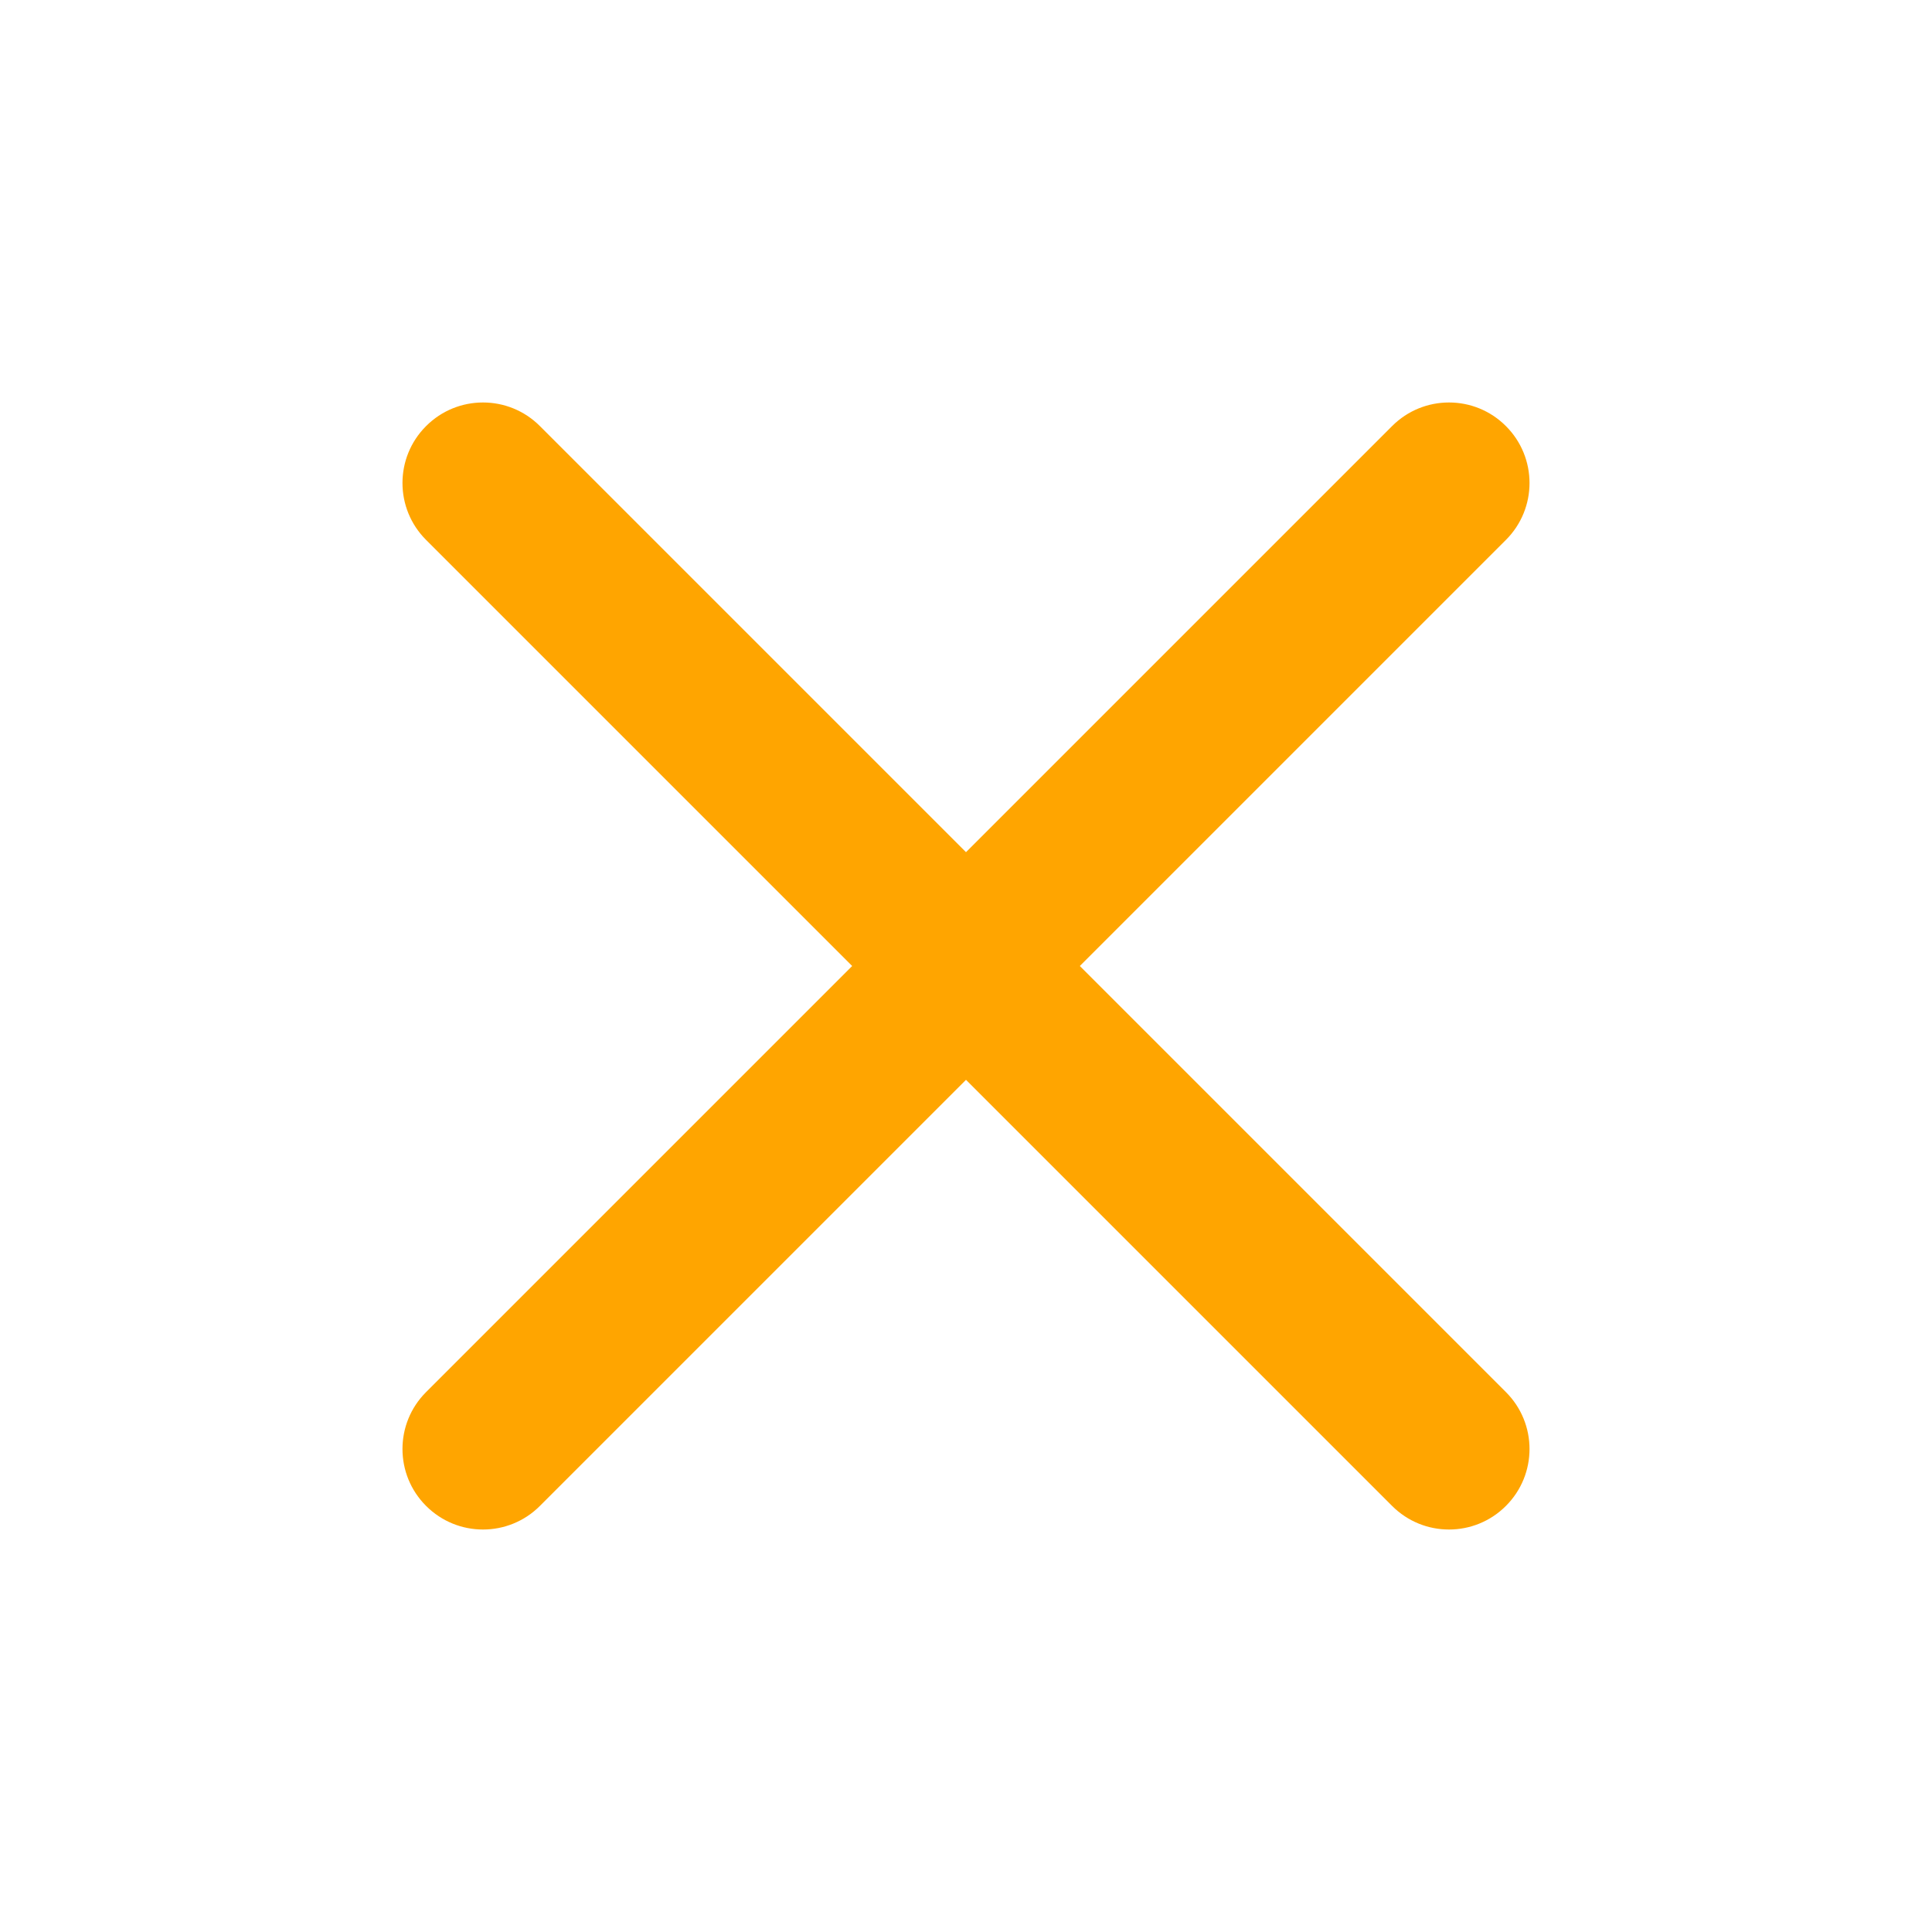
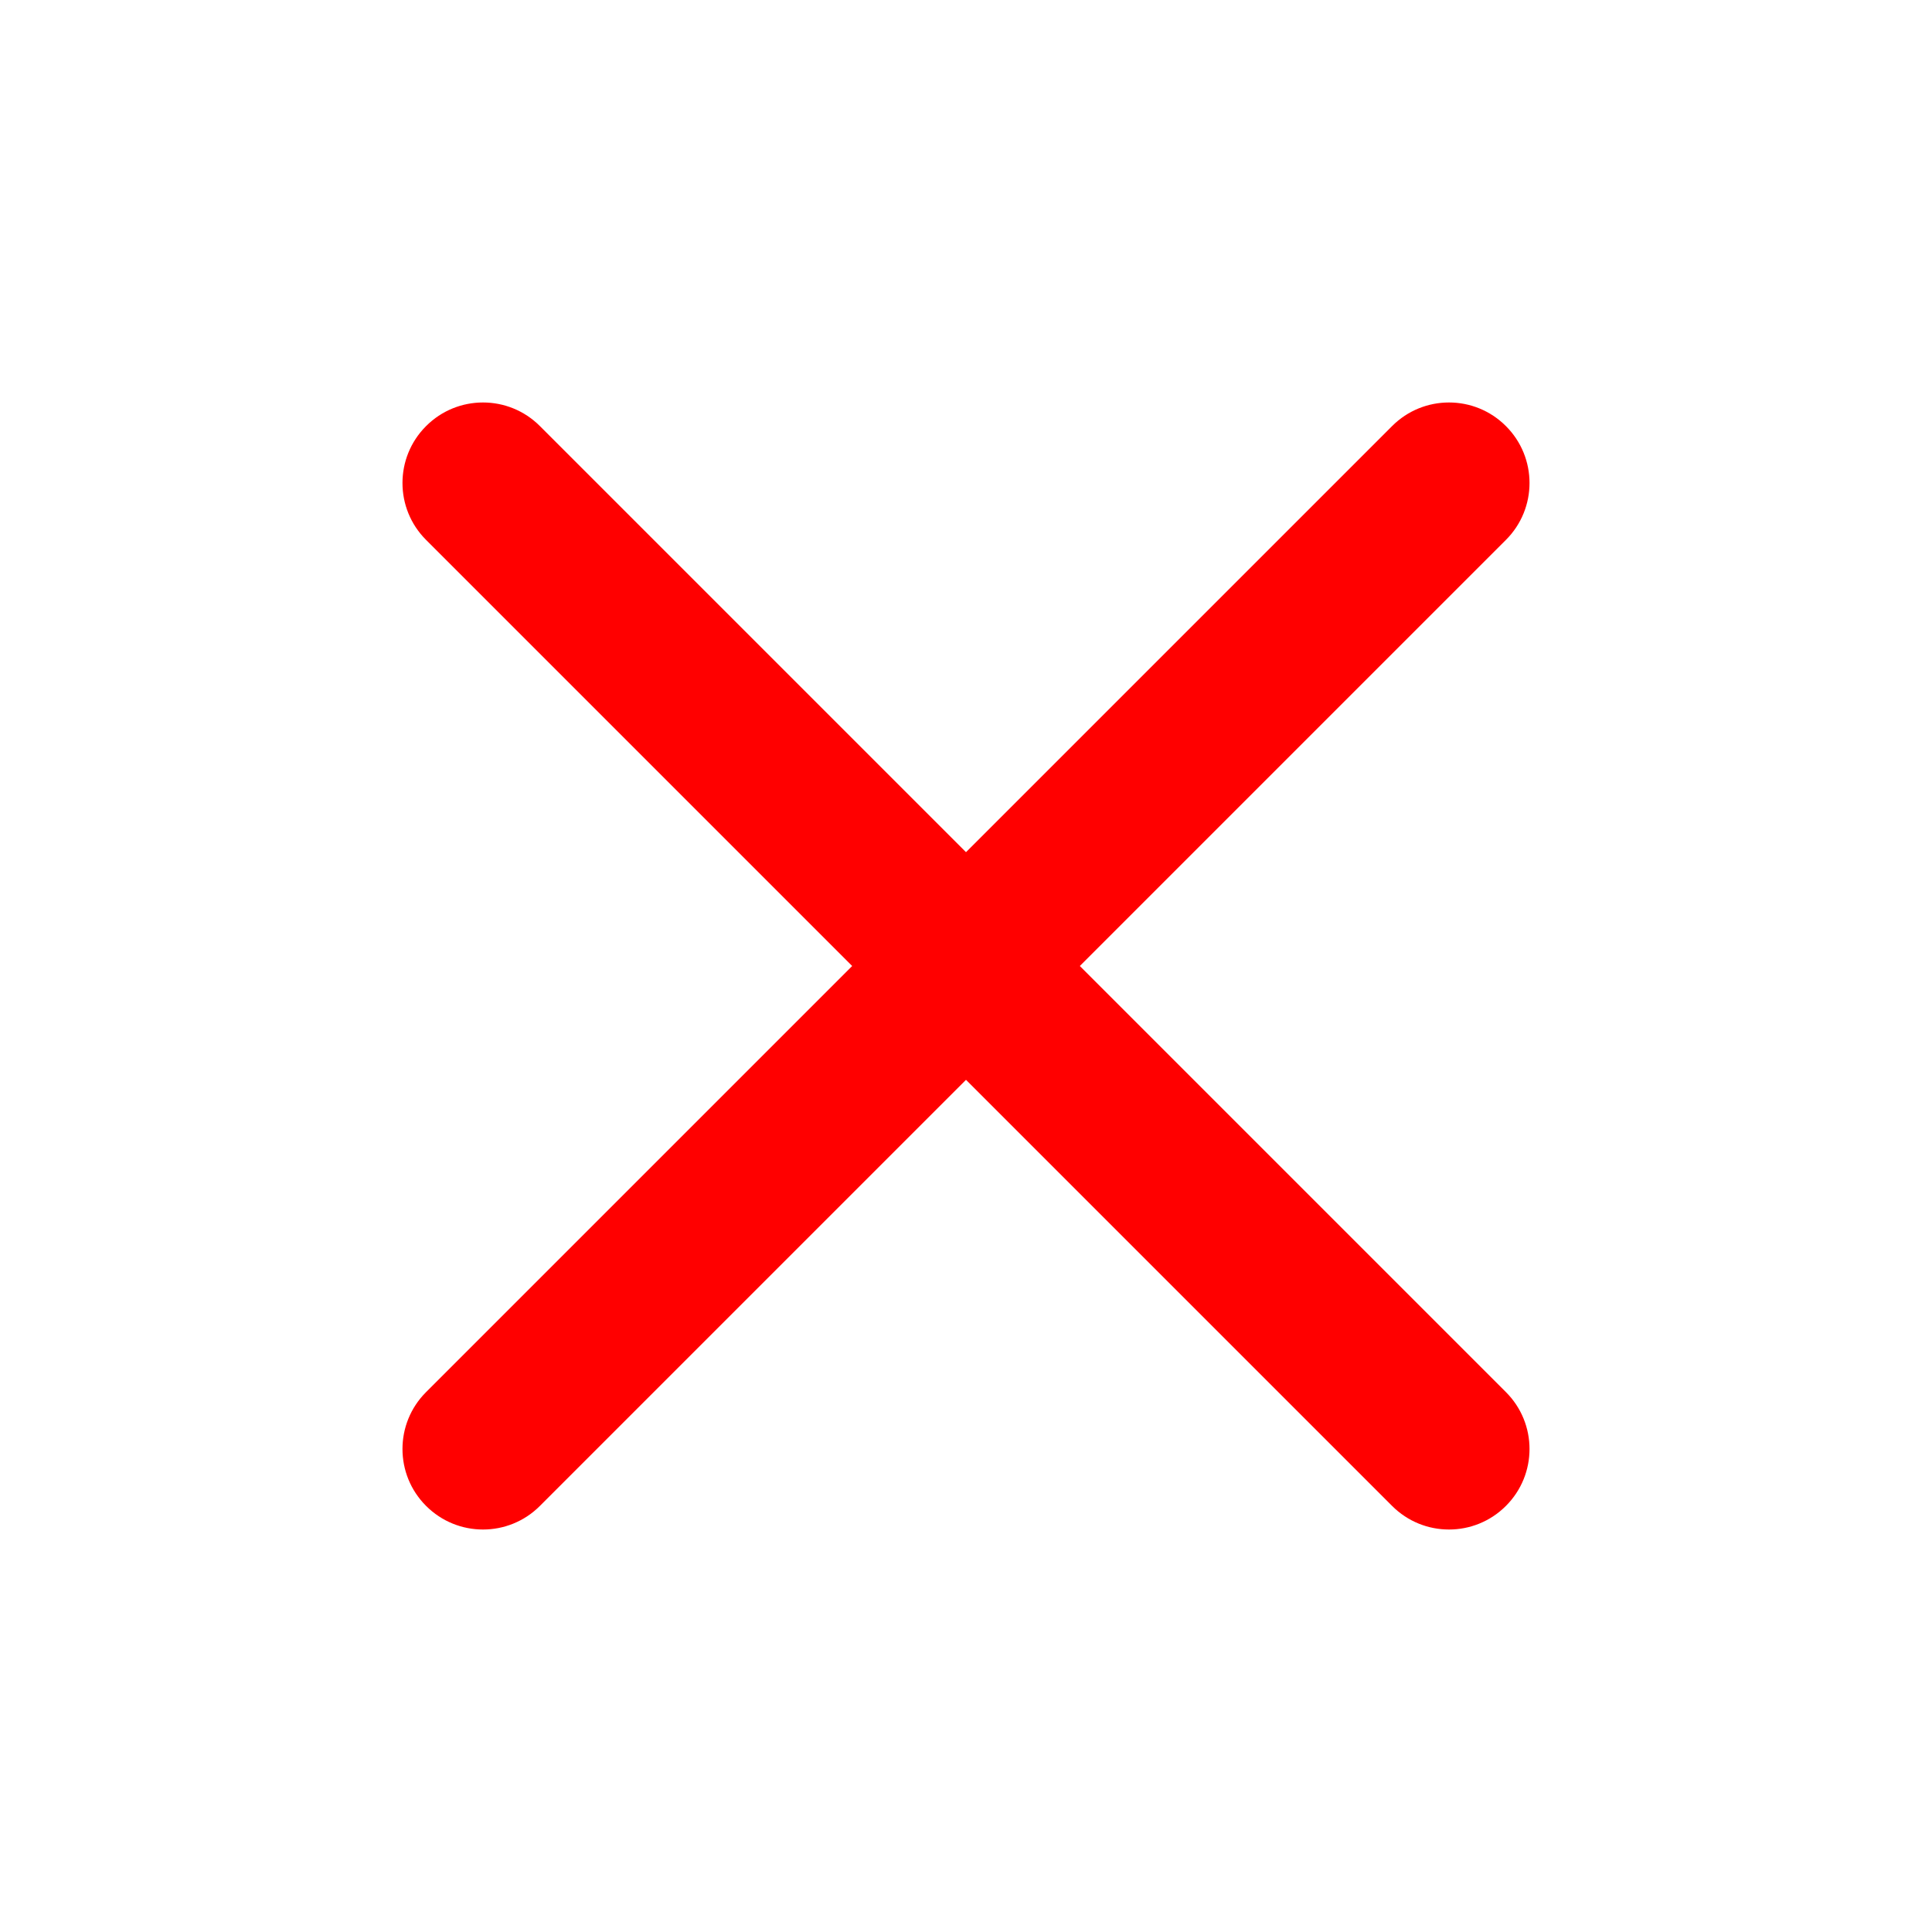
<svg xmlns="http://www.w3.org/2000/svg" width="64px" height="64px" viewBox="0 0 24 24" fill="none">
  <g id="SVGRepo_bgCarrier" stroke-width="0" />
  <g id="SVGRepo_tracerCarrier" stroke-linecap="round" stroke-linejoin="round" />
  <g id="SVGRepo_iconCarrier">
-     <path fill-rule="evenodd" clip-rule="evenodd" d="M5.293 5.293C5.683 4.902 6.317 4.902 6.707 5.293L12 10.586L17.293 5.293C17.683 4.902 18.317 4.902 18.707 5.293C19.098 5.683 19.098 6.317 18.707 6.707L13.414 12L18.707 17.293C19.098 17.683 19.098 18.317 18.707 18.707C18.317 19.098 17.683 19.098 17.293 18.707L12 13.414L6.707 18.707C6.317 19.098 5.683 19.098 5.293 18.707C4.902 18.317 4.902 17.683 5.293 17.293L10.586 12L5.293 6.707C4.902 6.317 4.902 5.683 5.293 5.293Z" fill="#ffa500" />
+     <path fill-rule="evenodd" clip-rule="evenodd" d="M5.293 5.293C5.683 4.902 6.317 4.902 6.707 5.293L12 10.586L17.293 5.293C17.683 4.902 18.317 4.902 18.707 5.293C19.098 5.683 19.098 6.317 18.707 6.707L13.414 12L18.707 17.293C19.098 17.683 19.098 18.317 18.707 18.707C18.317 19.098 17.683 19.098 17.293 18.707L12 13.414L6.707 18.707C6.317 19.098 5.683 19.098 5.293 18.707C4.902 18.317 4.902 17.683 5.293 17.293L10.586 12L5.293 6.707C4.902 6.317 4.902 5.683 5.293 5.293Z" fill="#ff0000" />
  </g>
</svg>
